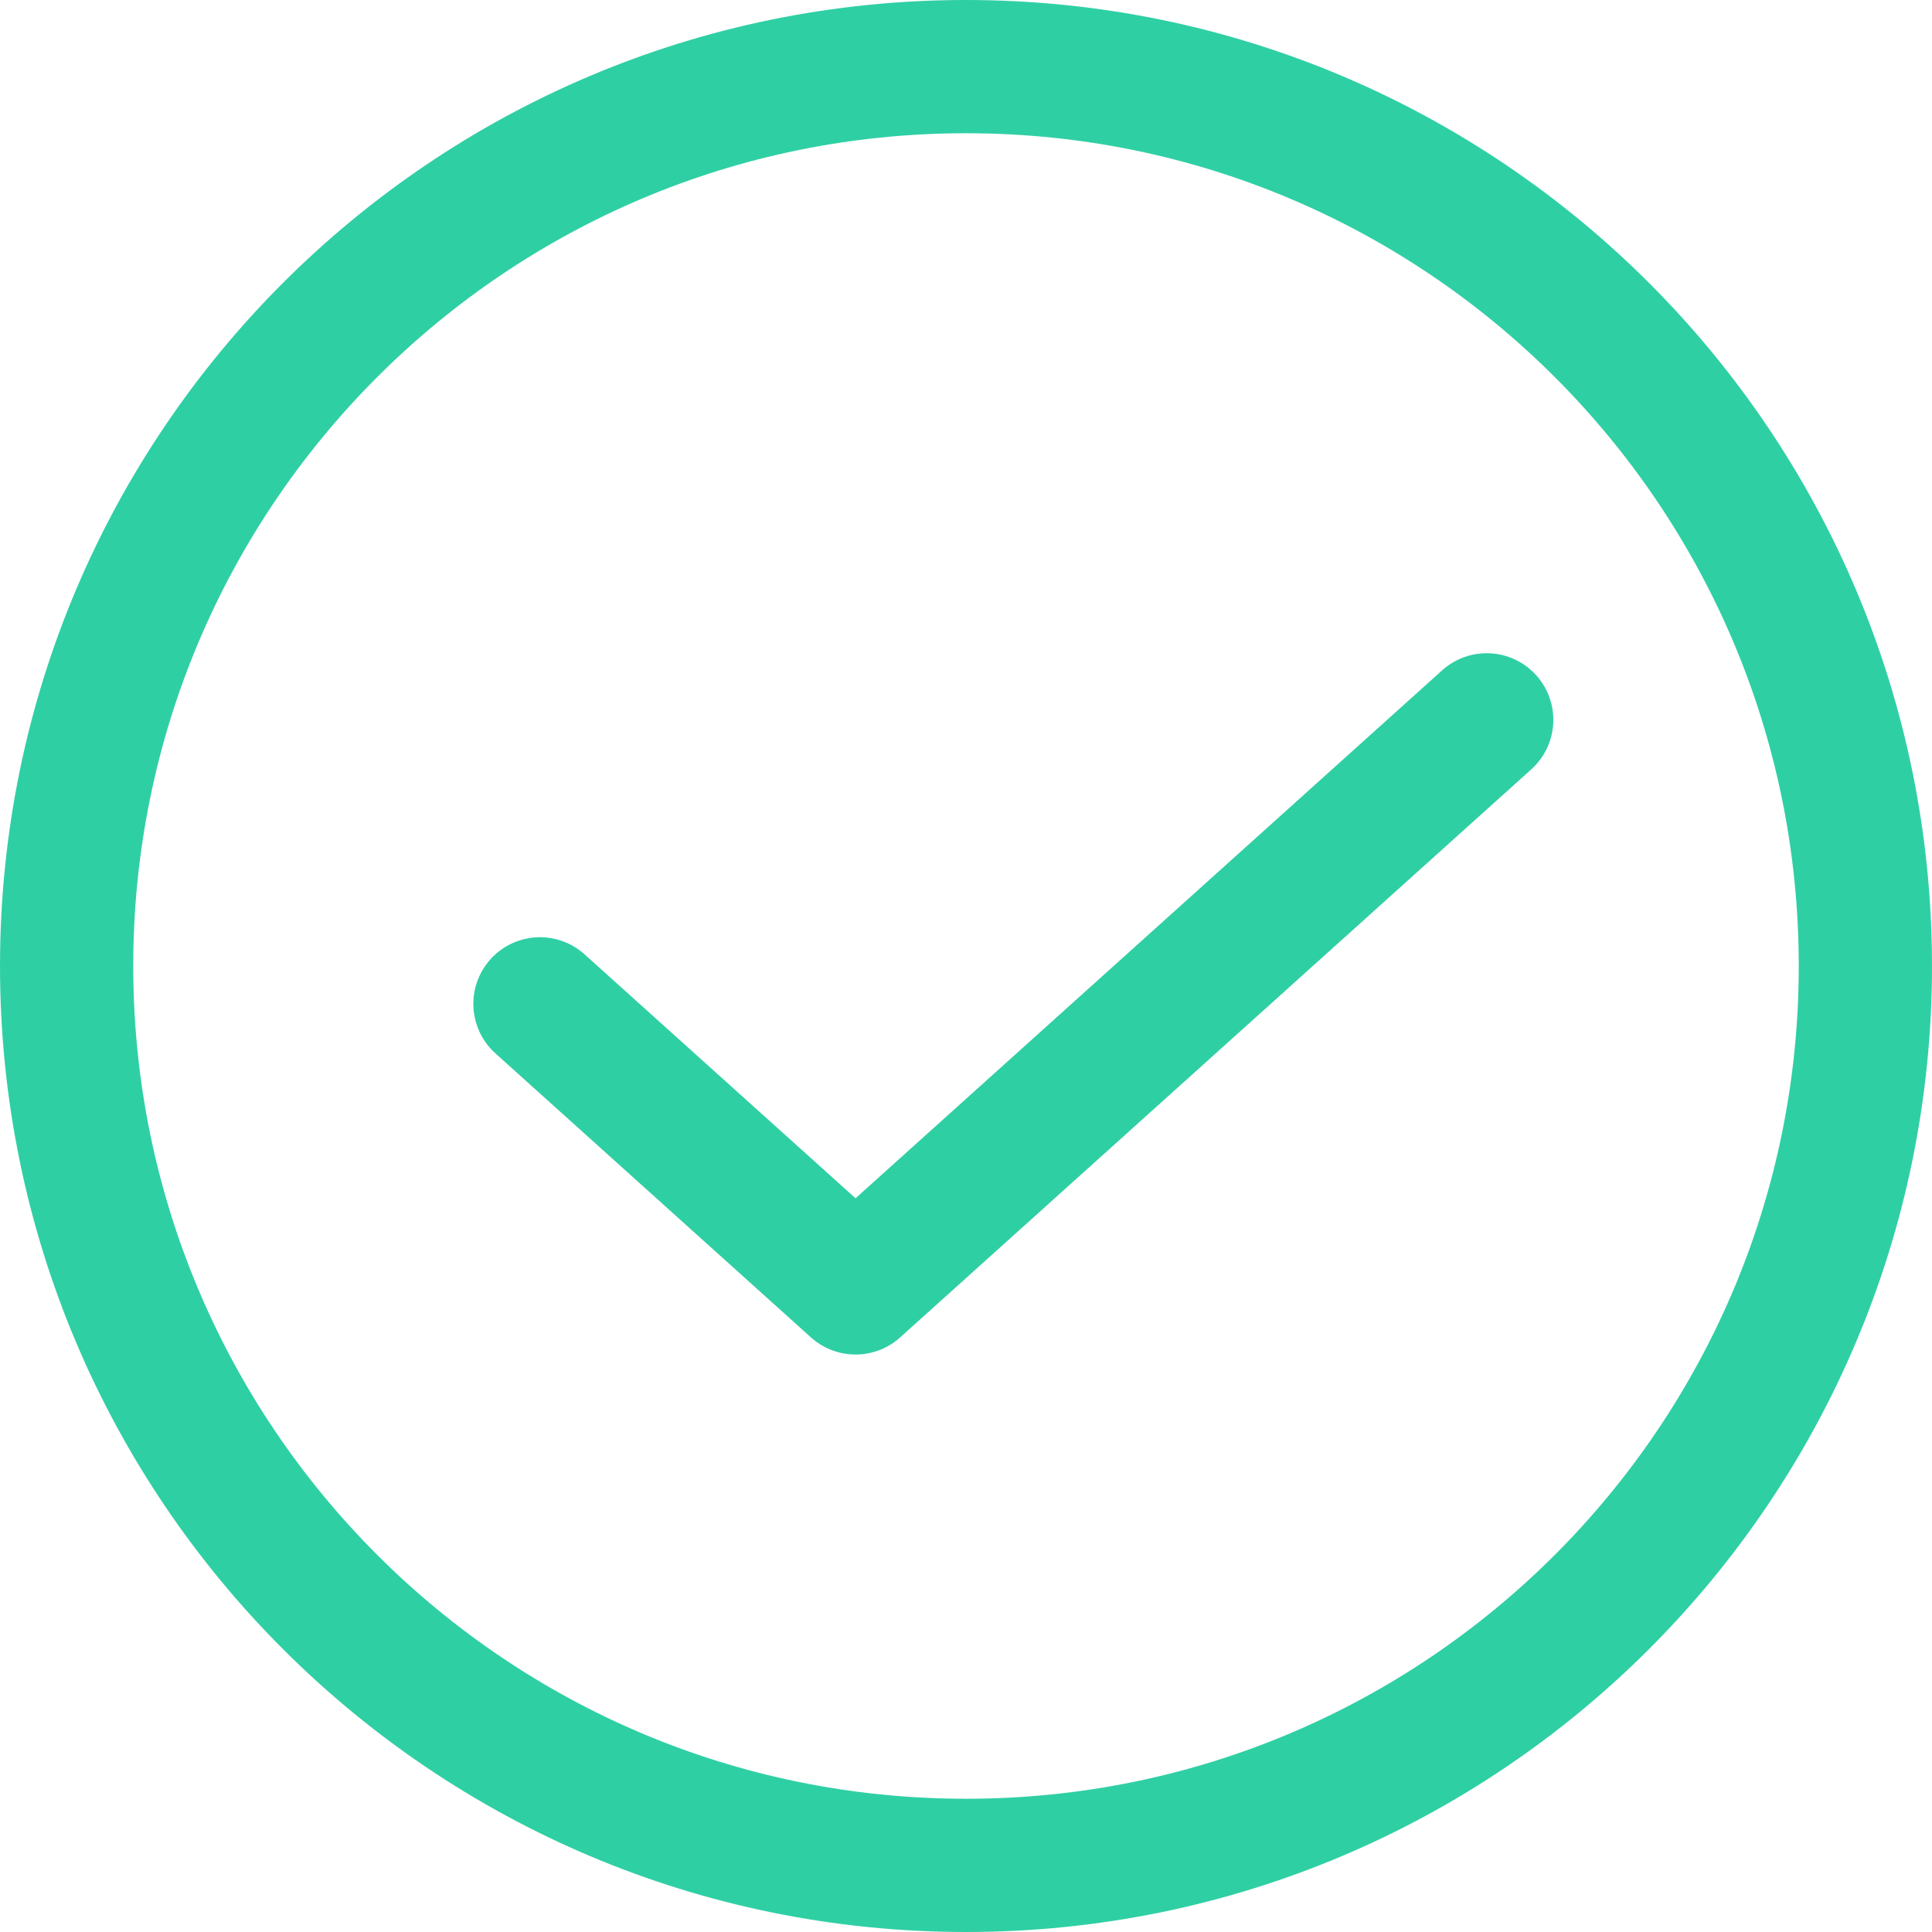
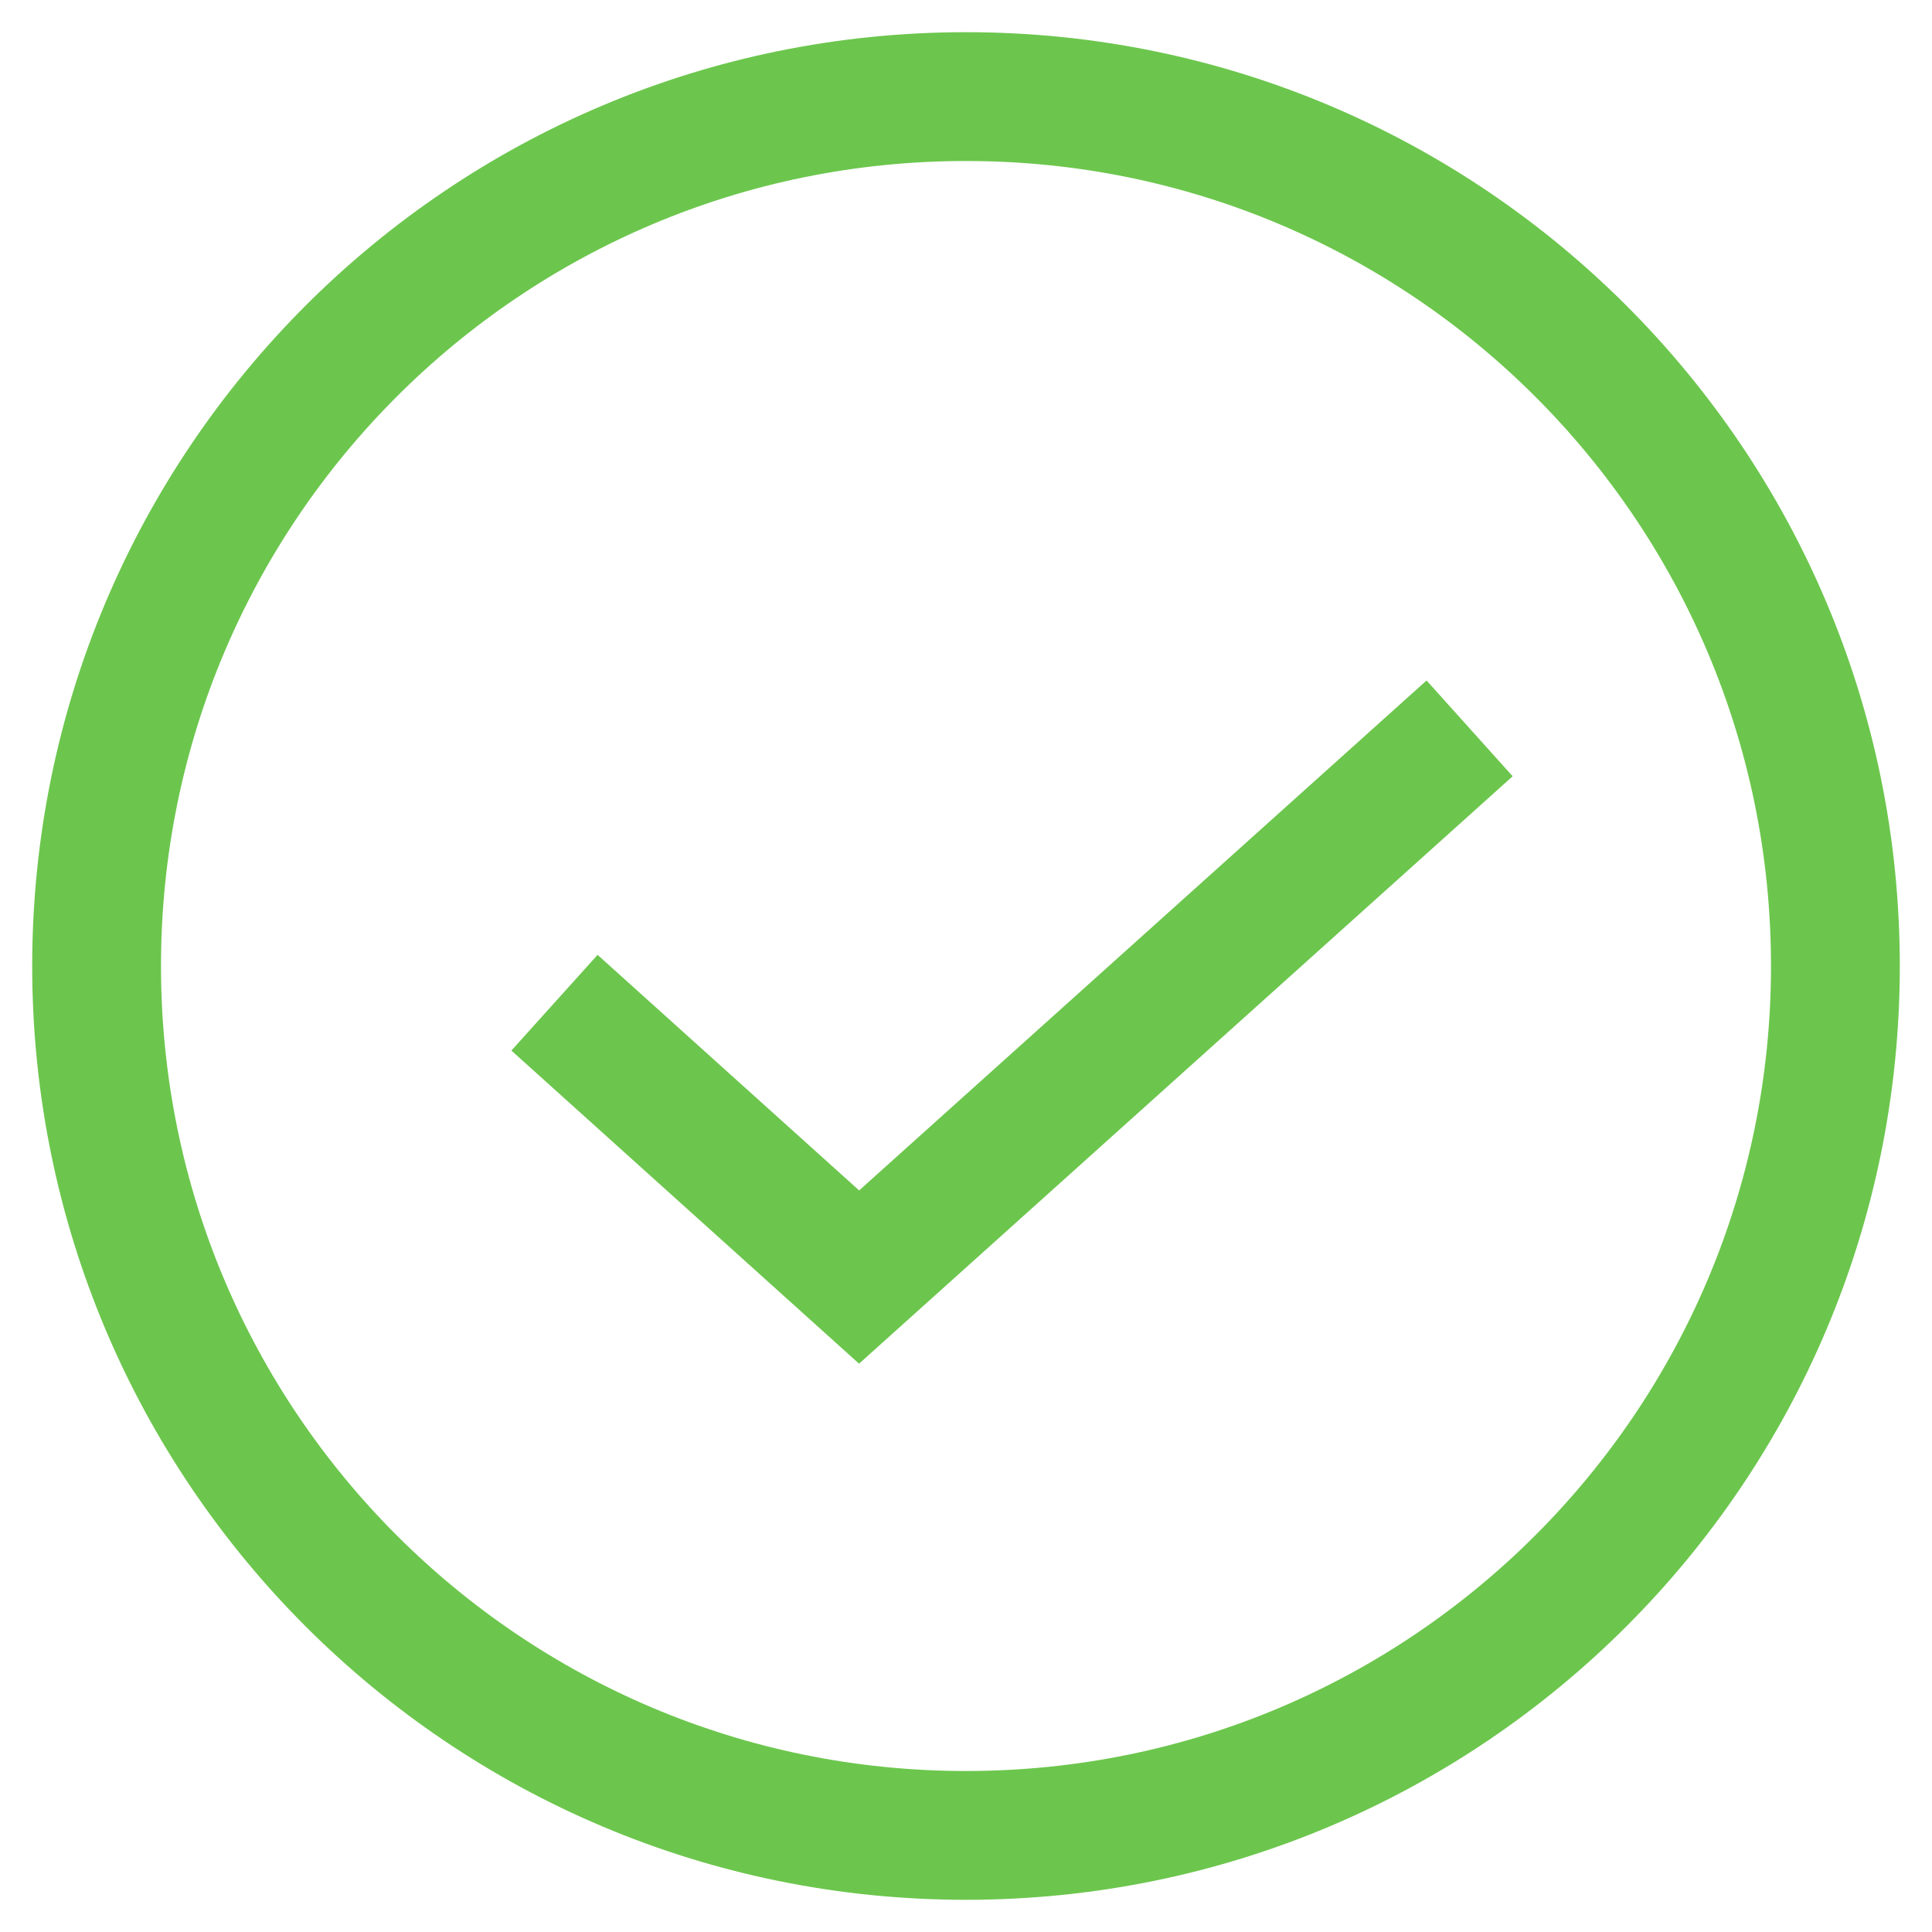
- <svg xmlns="http://www.w3.org/2000/svg" width="29px" height="29px" viewBox="0 0 29 29" version="1.1">
-   <defs />
-   <g id="Symbols" stroke="none" stroke-width="1" fill="none" fill-rule="evenodd" stroke-linecap="round" stroke-linejoin="round">
-     <g id="Overlay/Dialog-(Success)" transform="translate(-21, -25)" stroke="#2FCFA4">
-       <g id="Header" transform="translate(22, 26)">
-         <g id="Icons/Small-(20px)/check-(color)">
-           <g id="check-circle-08">
-             <circle id="Oval" stroke-width="2" cx="13.5" cy="13.5" r="13.5" />
-             <polyline id="Shape" stroke-width="2" points="7.105 14.068 11.842 18.332 21.316 9.805" />
-           </g>
+ <svg xmlns="http://www.w3.org/2000/svg" xmlns:xlink="http://www.w3.org/1999/xlink" version="1.1" preserveAspectRatio="xMidYMid meet" viewBox="0 0 30 30" width="30" height="30">
+   <defs>
+     <path d="M15 1.5C7.54 1.5 1.5 7.54 1.5 15C1.5 22.46 7.54 28.5 15 28.5C22.46 28.5 28.5 22.46 28.5 15C28.5 7.54 22.46 1.5 15 1.5Z" id="aRY7UVrQ" />
+     <path d="M8.61 15.57L13.34 19.83L22.82 11.31" id="ctrCmWDyK" />
+   </defs>
+   <g>
+     <g>
+       <g>
+         <use xlink:href="#aRY7UVrQ" opacity="1" fill="#000000" fill-opacity="0" />
+         <g>
+           <use xlink:href="#aRY7UVrQ" opacity="1" fill-opacity="0" stroke="#6cc64d" stroke-width="2" stroke-opacity="1" />
+         </g>
+       </g>
+       <g>
+         <use xlink:href="#ctrCmWDyK" opacity="1" fill="#000000" fill-opacity="0" />
+         <g>
+           <use xlink:href="#ctrCmWDyK" opacity="1" fill-opacity="0" stroke="#6cc64d" stroke-width="2" stroke-opacity="1" />
        </g>
      </g>
    </g>
  </g>
</svg>
